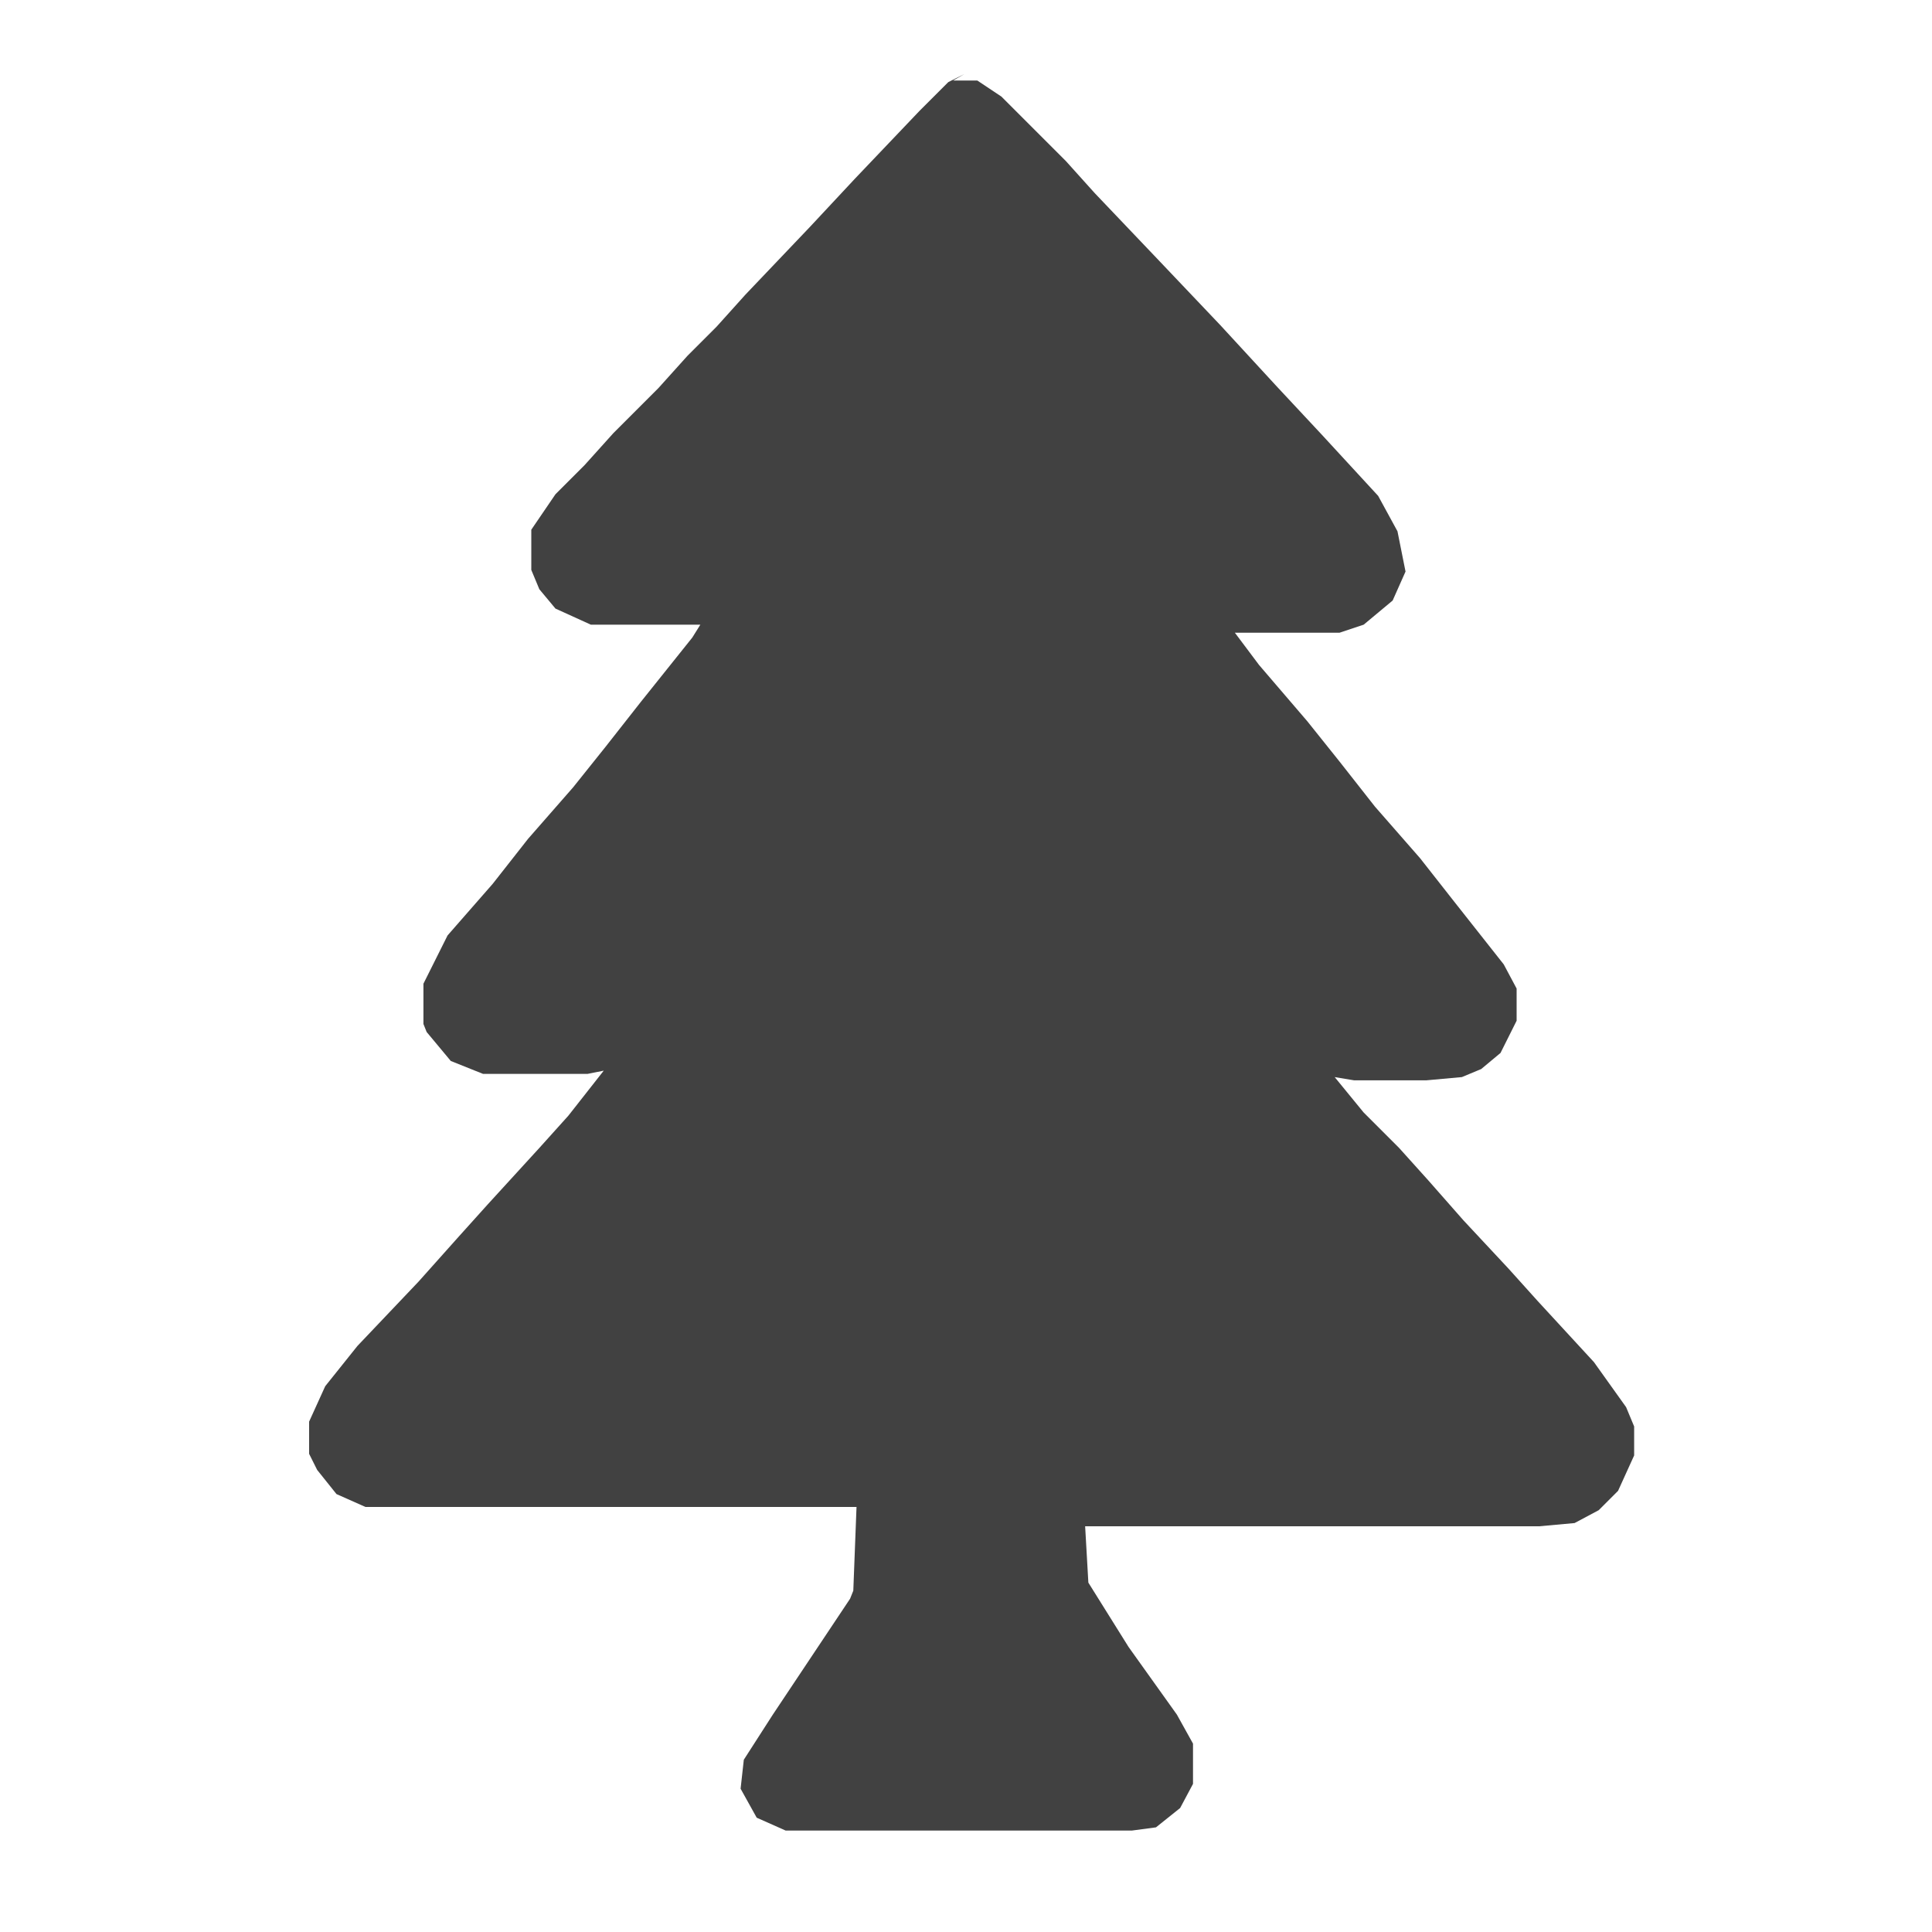
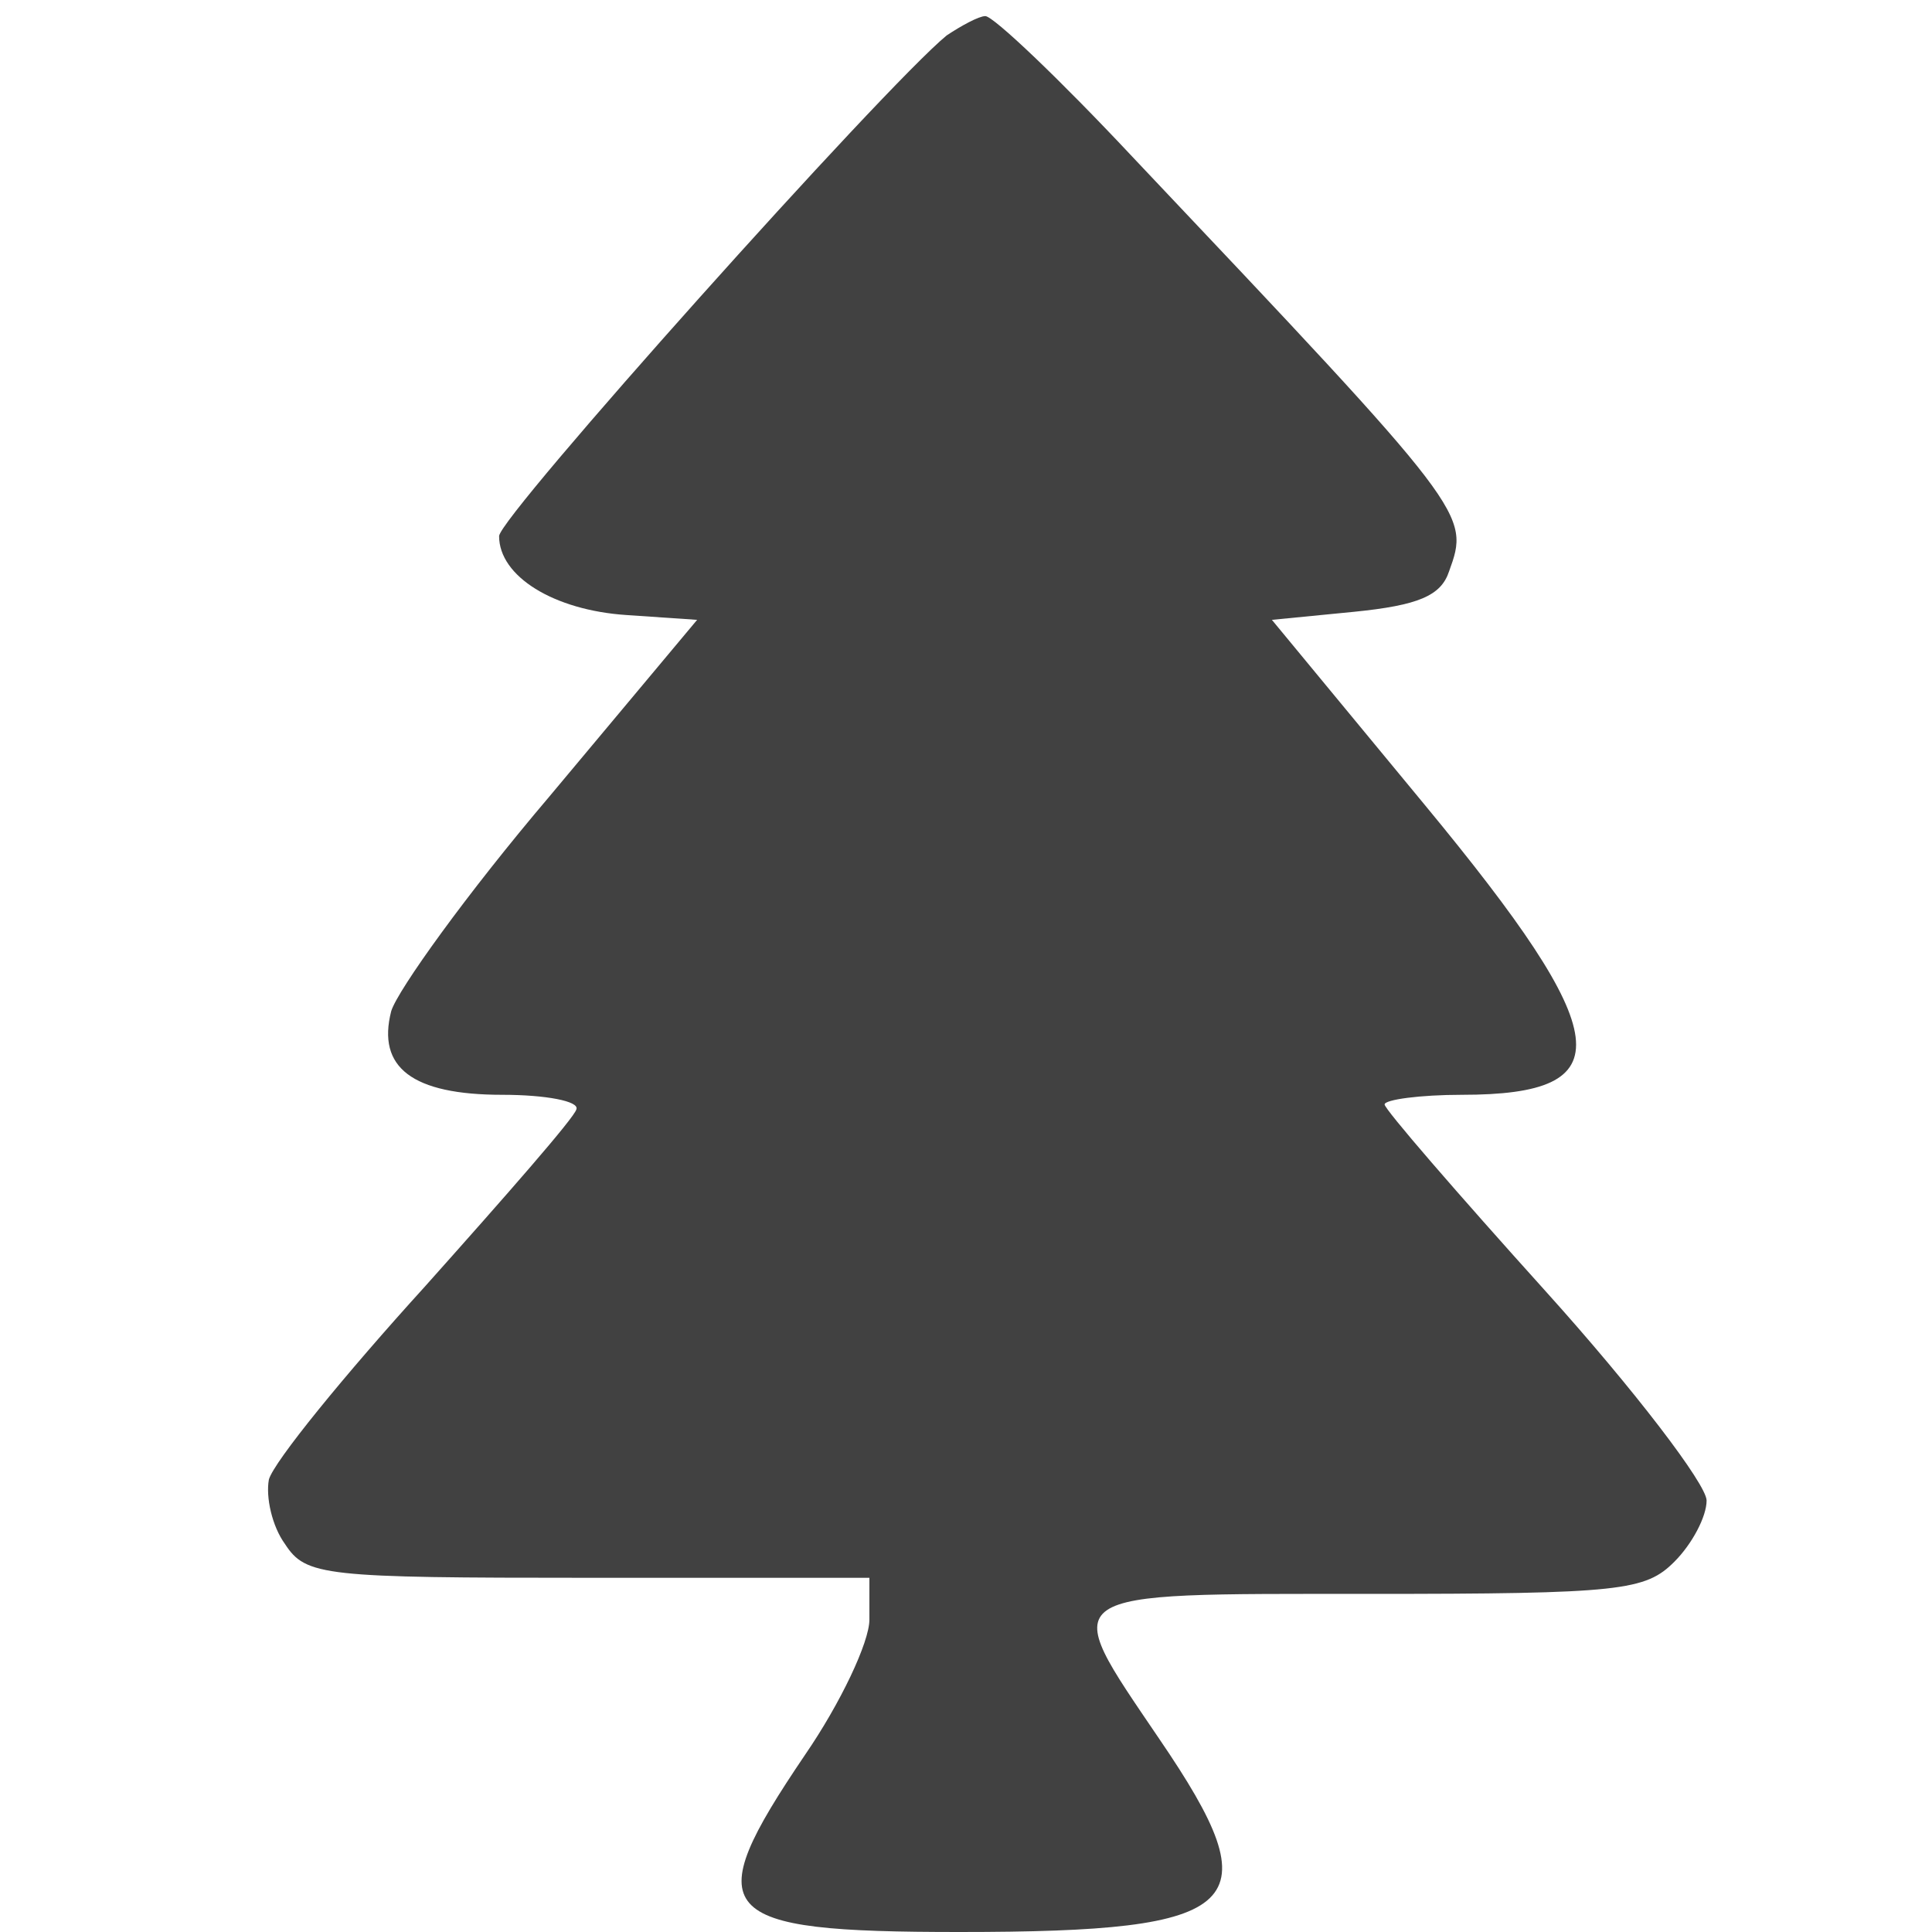
- <svg xmlns="http://www.w3.org/2000/svg" id="Layer_1" data-name="Layer 1" version="1.1" viewBox="0 0 120 120">
-   <defs>
-     <style>
-       .cls-1 {
-         fill: none;
-       }
- 
-       .cls-1, .cls-2 {
-         stroke-width: 0px;
-       }
- 
-       .cls-2 {
-         fill: #414141;
-       }
-     </style>
-   </defs>
-   <path class="cls-1" d="M-52.5-52.5h225v225H-52.5V-52.5Z" />
-   <path class="cls-2" d="M59.2,5h1.5l1.5,1,4,4,1.8,2,4,4.2,3.8,4,3.5,3.8,2.8,3,3.5,3.8,1.2,2.2.5,2.5-.8,1.8-1.8,1.5-1.5.5h-6.5l1.5,2,3,3.5,2,2.5,2.2,2.8,2.8,3.2,2.2,2.8,3,3.8.8,1.5v2l-1,2-1.2,1-1.2.5-2.2.2h-4.5l-1.2-.2,1.8,2.2,2.2,2.2,1.8,2,2.2,2.5,2.8,3,1.8,2,3.5,3.8,2,2.8.5,1.2v1.8l-1,2.2-1.2,1.2-1.5.8-2.2.2h-28.2l.2,3.5,2.5,4,3,4.2,1,1.8v2.5l-.8,1.5-1.5,1.2-1.5.2h-21.5l-1.8-.8-1-1.8.2-1.8,1.8-2.8,4.8-7.2.2-.5.2-5.2h-30.5l-1.8-.8-1.2-1.5-.5-1v-2l1-2.2,2-2.5,3.8-4,2.5-2.8,1.8-2,3.2-3.5,1.8-2,2.2-2.8-1,.2h-6.5l-2-.8-1.5-1.8-.2-.5v-2.5l1.5-3,2.8-3.2,2.2-2.8,2.8-3.2,2-2.5,2.2-2.8,3.2-4,.5-.8h-6.8l-2.2-1-1-1.2-.5-1.2v-2.5l1.5-2.2,1.8-1.8,1.8-2,2.8-2.8,1.8-2,1.8-1.8,1.8-2,4-4.2,2.8-3,4-4.2,1.8-1.8,1-.5Z" />
+ <svg xmlns="http://www.w3.org/2000/svg" version="1.0" width="120pt" height="120pt" viewBox="0 0 120 120" preserveAspectRatio="xMidYMid meet">
+   <g transform="translate(0,120) scale(0.1,-0.1)" fill="#414141" stroke="none">
+     <path d="M588 1178 c-39 -32 -278 -299 -278 -311 0 -25 34 -46 79 -49 l44 -3 -92 -110 c-51 -60 -94 -120 -98 -133 -9 -35 13 -52 69 -52 27 0 48 -4 46 -9 -1 -5 -44 -54 -94 -110 -50 -55 -94 -109 -97 -120 -2 -11 2 -29 10 -40 13 -20 24 -21 189 -21 l174 0 0 -26 c0 -14 -18 -52 -40 -84 -67 -99 -57 -110 96 -110 178 0 195 16 124 120 -63 93 -67 90 130 90 157 0 172 2 190 20 11 11 20 28 20 38 0 10 -45 69 -100 130 -55 61 -100 113 -100 116 0 3 22 6 48 6 100 0 96 36 -23 180 l-95 115 51 5 c40 4 54 10 59 25 13 36 13 36 -197 258 -45 48 -86 87 -91 87 -4 0 -15 -6 -24 -12z" />
+   </g>
</svg>
